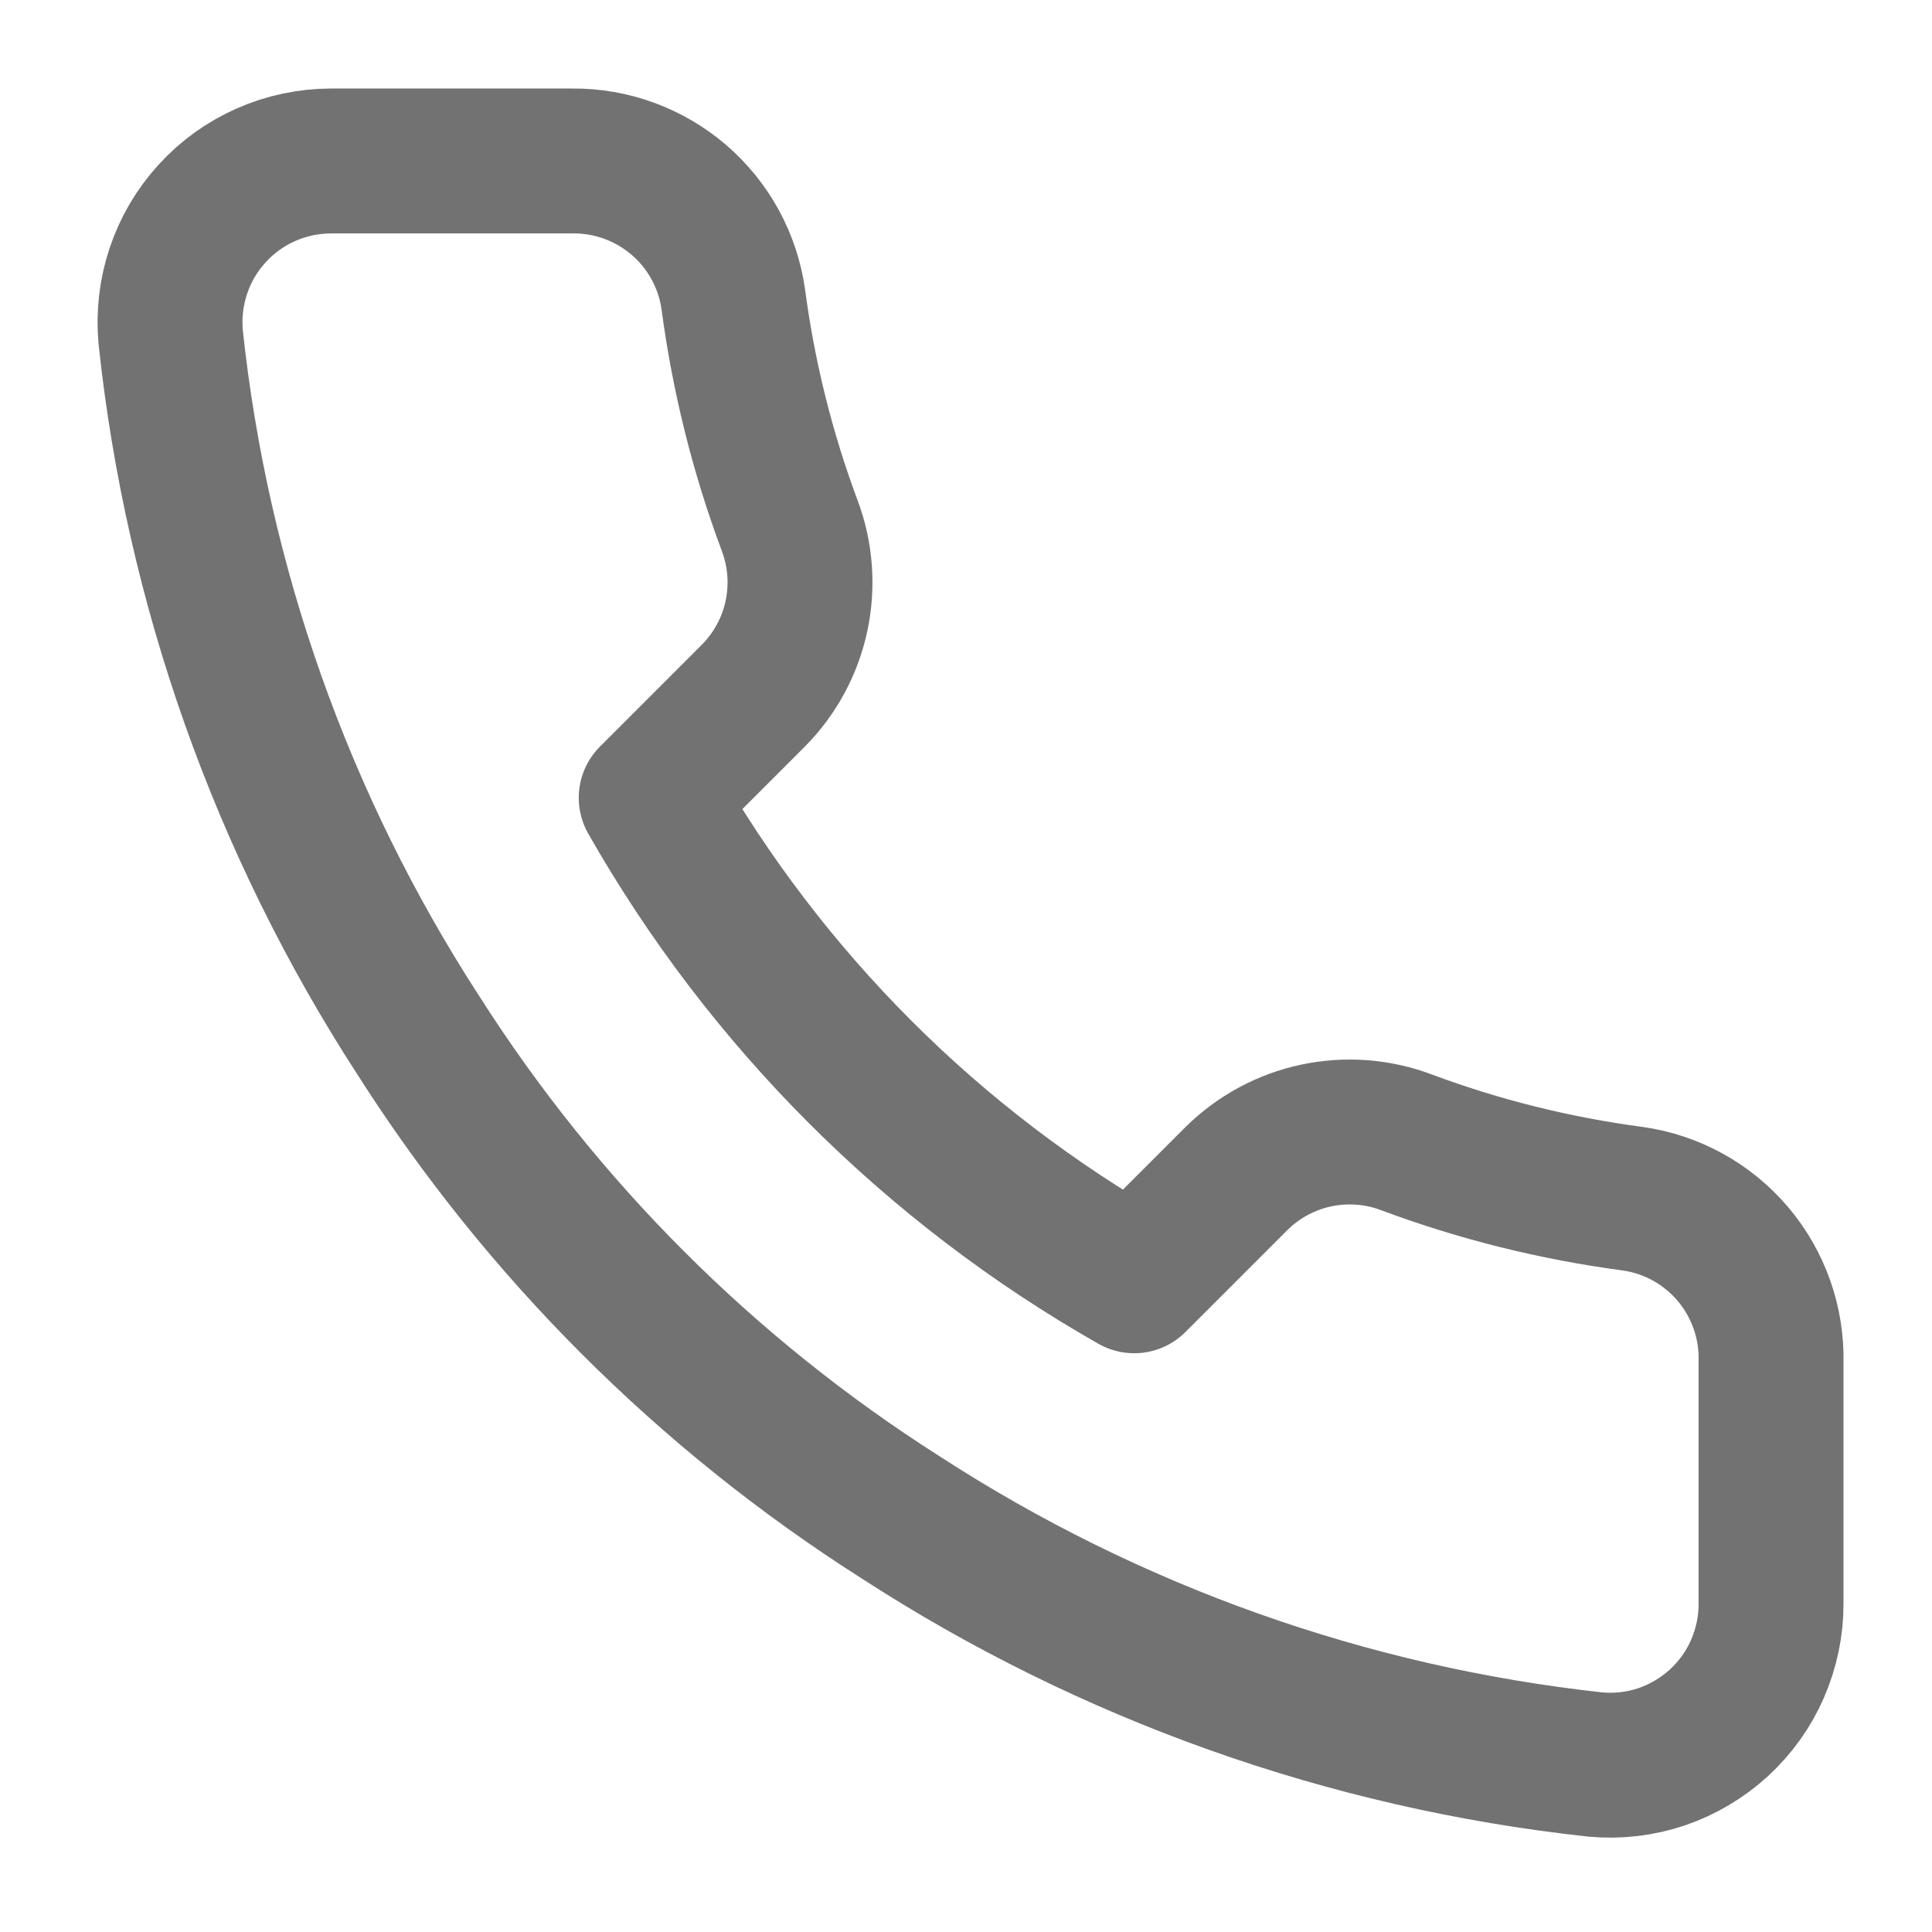
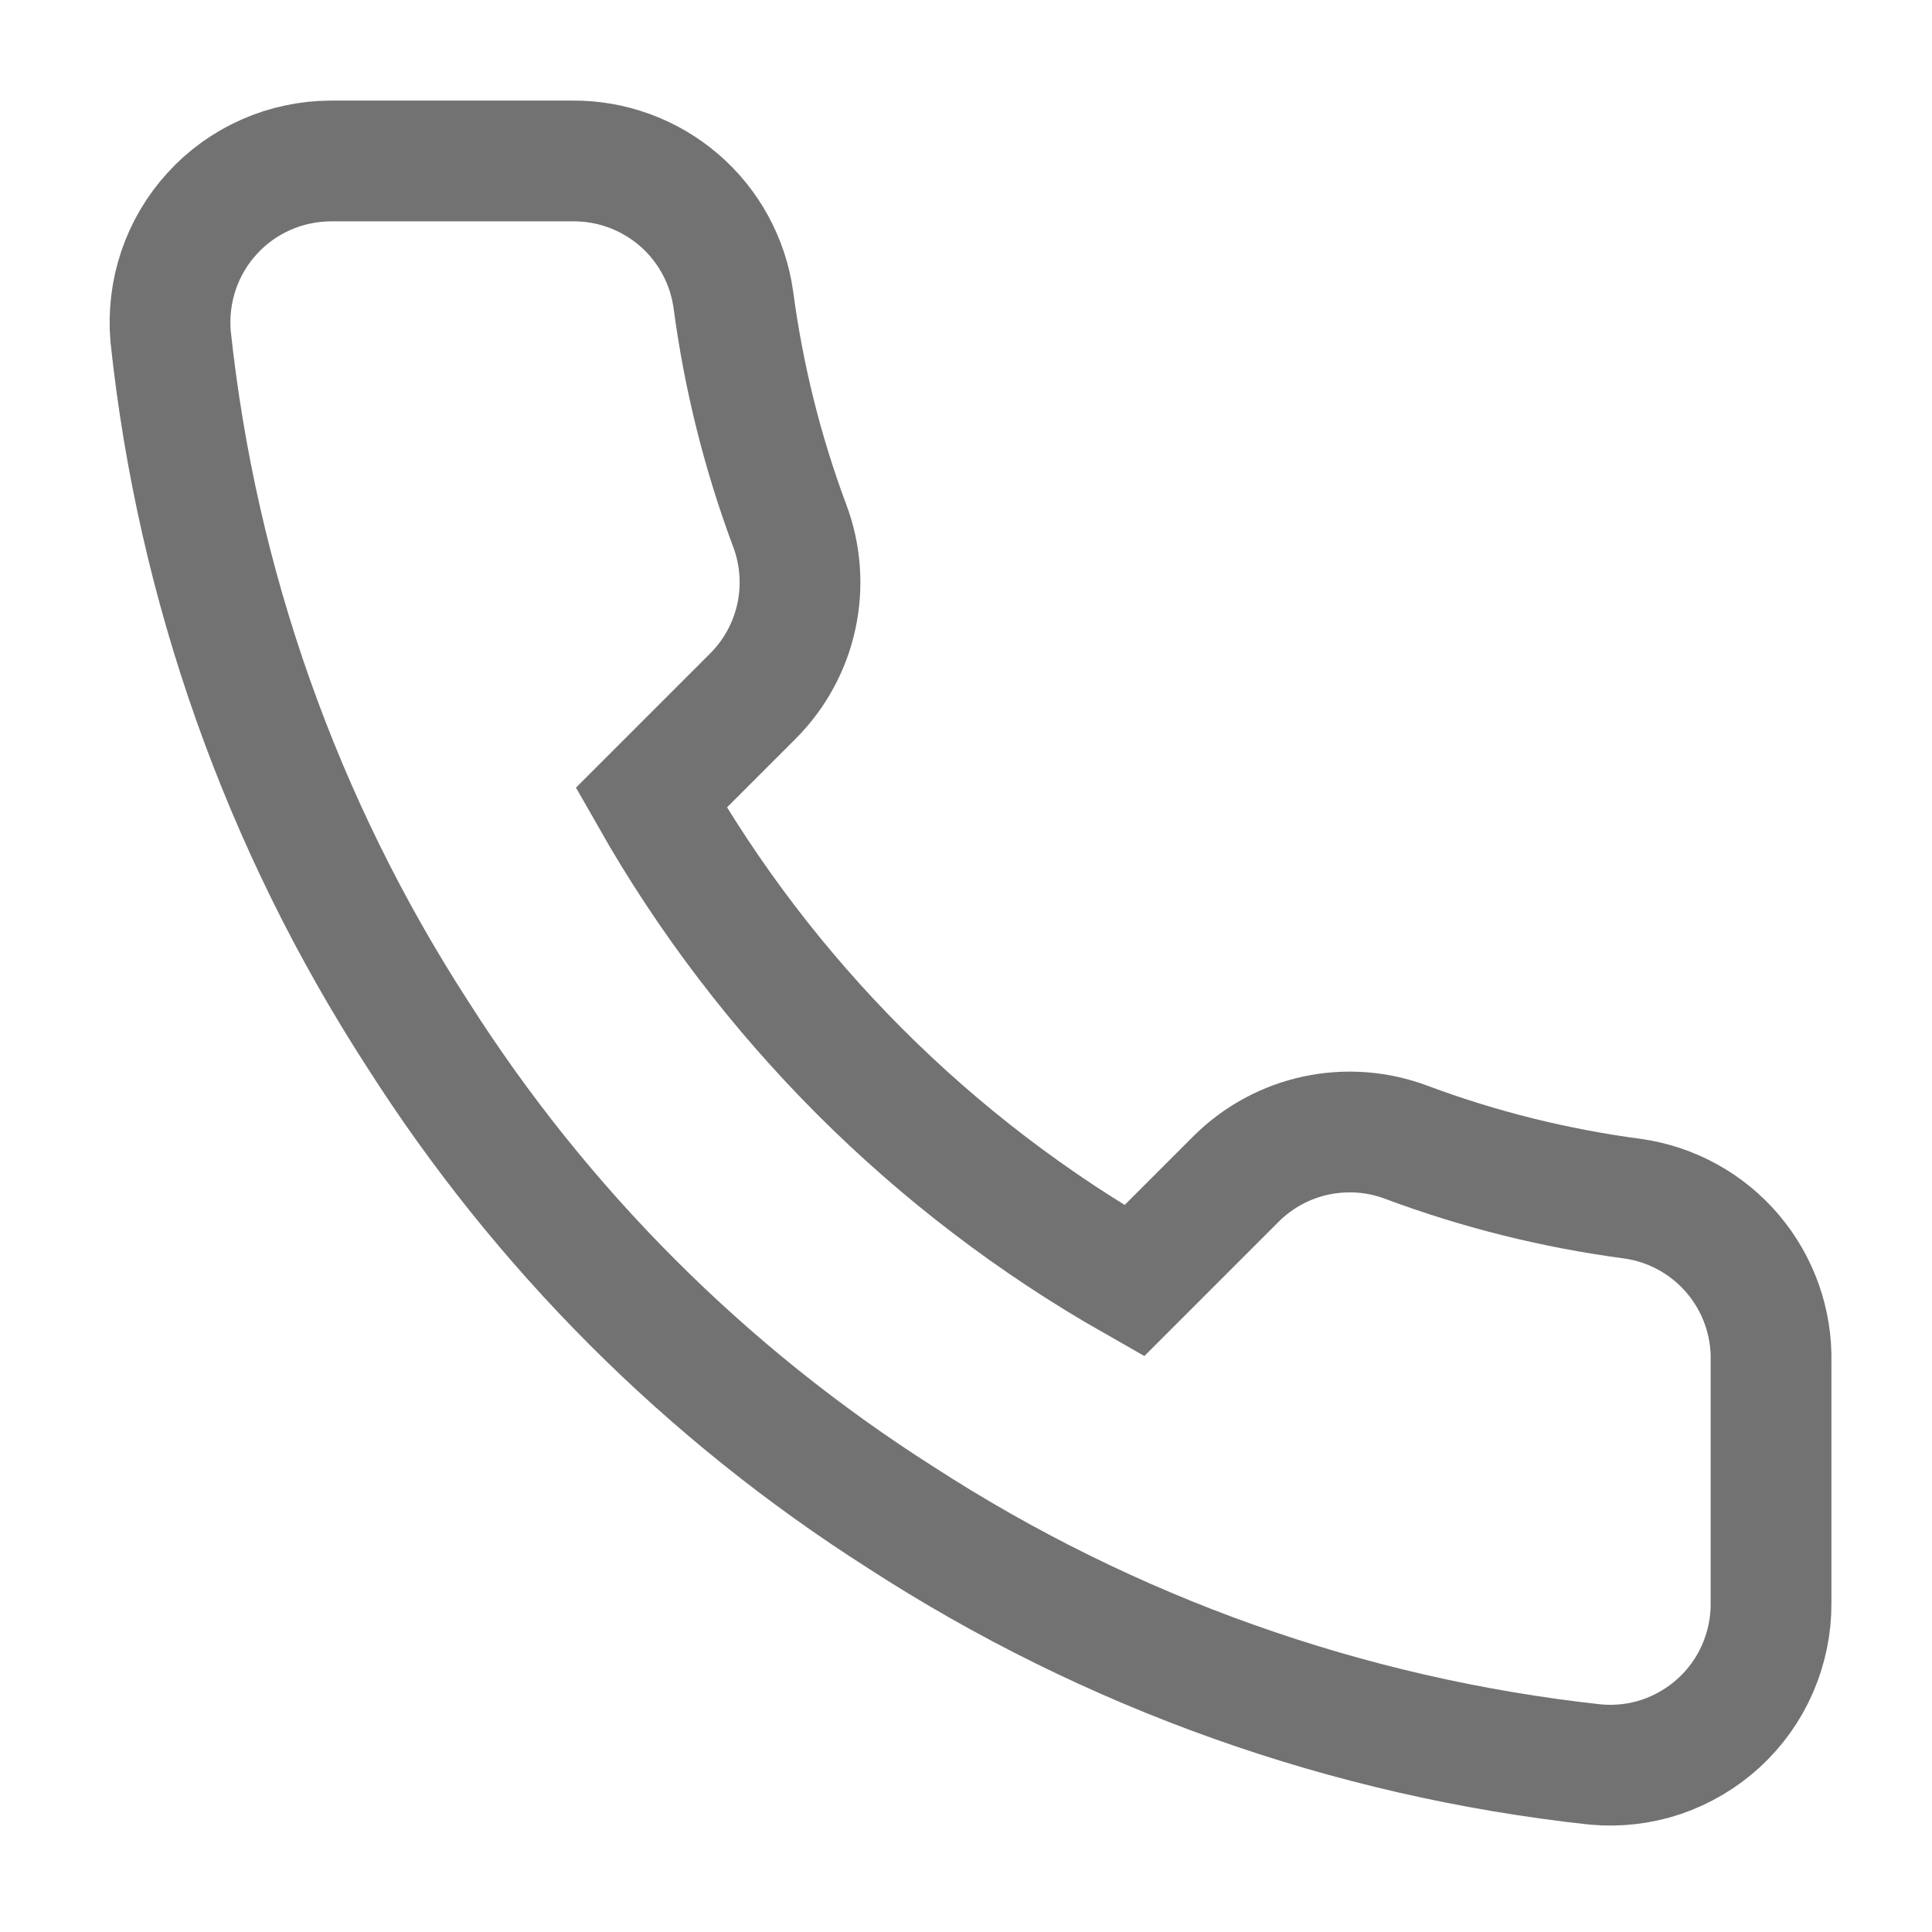
<svg xmlns="http://www.w3.org/2000/svg" width="16" height="16" viewBox="0 0 16 16" fill="none">
-   <path d="M14.667 11.28V13.28C14.668 13.466 14.629 13.649 14.555 13.82C14.481 13.99 14.372 14.142 14.235 14.268C14.098 14.393 13.936 14.489 13.761 14.549C13.585 14.608 13.398 14.63 13.213 14.613C11.162 14.39 9.191 13.689 7.46 12.567C5.849 11.543 4.484 10.177 3.46 8.567C2.333 6.827 1.632 4.847 1.413 2.787C1.397 2.602 1.419 2.417 1.478 2.241C1.537 2.066 1.632 1.904 1.757 1.768C1.881 1.631 2.033 1.522 2.203 1.447C2.372 1.372 2.555 1.334 2.74 1.333H4.74C5.064 1.33 5.377 1.445 5.623 1.656C5.868 1.867 6.028 2.16 6.073 2.48C6.158 3.12 6.314 3.748 6.54 4.353C6.63 4.592 6.649 4.851 6.596 5.101C6.543 5.35 6.419 5.579 6.24 5.76L5.393 6.607C6.342 8.276 7.724 9.658 9.393 10.607L10.24 9.76C10.421 9.581 10.65 9.457 10.899 9.404C11.149 9.351 11.408 9.37 11.647 9.46C12.252 9.686 12.88 9.842 13.52 9.927C13.844 9.972 14.14 10.136 14.351 10.385C14.562 10.634 14.675 10.953 14.667 11.28Z" stroke="#727272" stroke-width="1.2" stroke-linecap="round" stroke-linejoin="round" />
+   <path d="M14.667 11.28V13.28C14.668 13.466 14.629 13.649 14.555 13.82C14.481 13.99 14.372 14.142 14.235 14.268C14.098 14.393 13.936 14.489 13.761 14.549C13.585 14.608 13.398 14.63 13.213 14.613C11.162 14.39 9.191 13.689 7.46 12.567C5.849 11.543 4.484 10.177 3.46 8.567C2.333 6.827 1.632 4.847 1.413 2.787C1.397 2.602 1.419 2.417 1.478 2.241C1.537 2.066 1.632 1.904 1.757 1.768C1.881 1.631 2.033 1.522 2.203 1.447C2.372 1.372 2.555 1.334 2.74 1.333H4.74C5.064 1.33 5.377 1.445 5.623 1.656C5.868 1.867 6.028 2.16 6.073 2.48C6.158 3.12 6.314 3.748 6.54 4.353C6.63 4.592 6.649 4.851 6.596 5.101C6.543 5.35 6.419 5.579 6.24 5.76L5.393 6.607C6.342 8.276 7.724 9.658 9.393 10.607L10.24 9.76C10.421 9.581 10.65 9.457 10.899 9.404C11.149 9.351 11.408 9.37 11.647 9.46C12.252 9.686 12.88 9.842 13.52 9.927C13.844 9.972 14.14 10.136 14.351 10.385C14.562 10.634 14.675 10.953 14.667 11.28Z" stroke="#727272" strokeWidth="1.2" strokeLinecap="round" strokeLinejoin="round" />
</svg>
